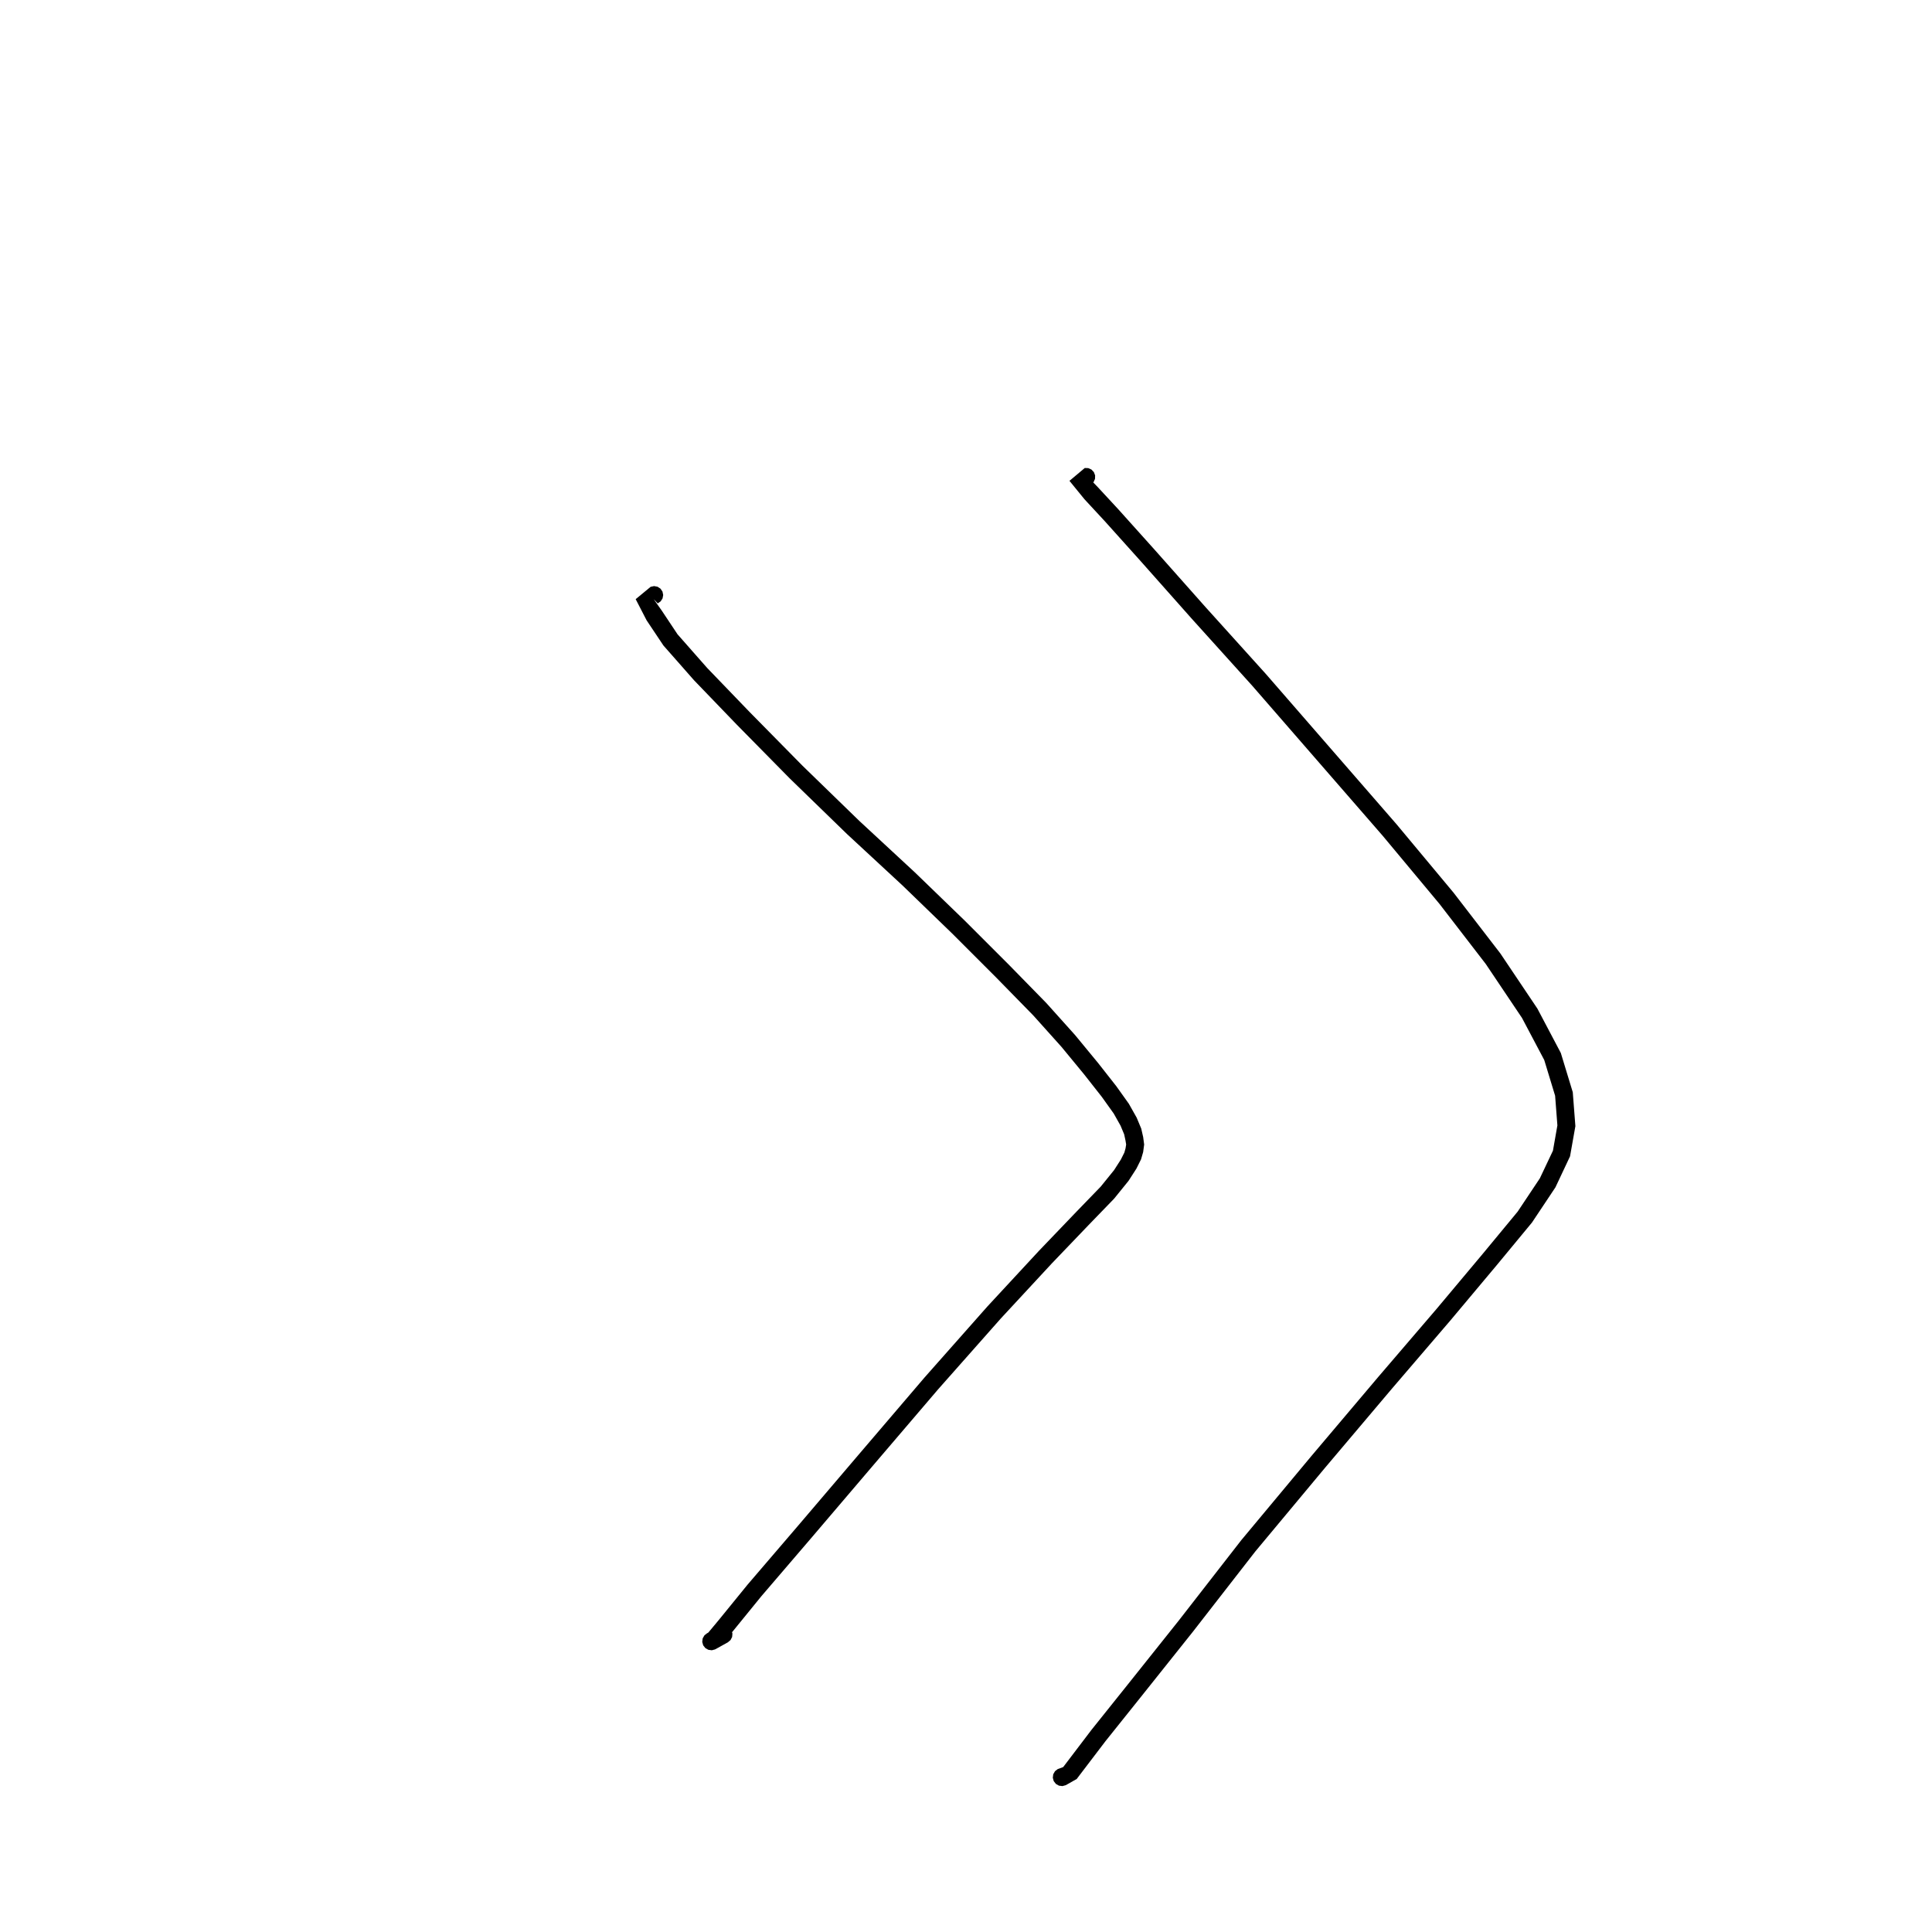
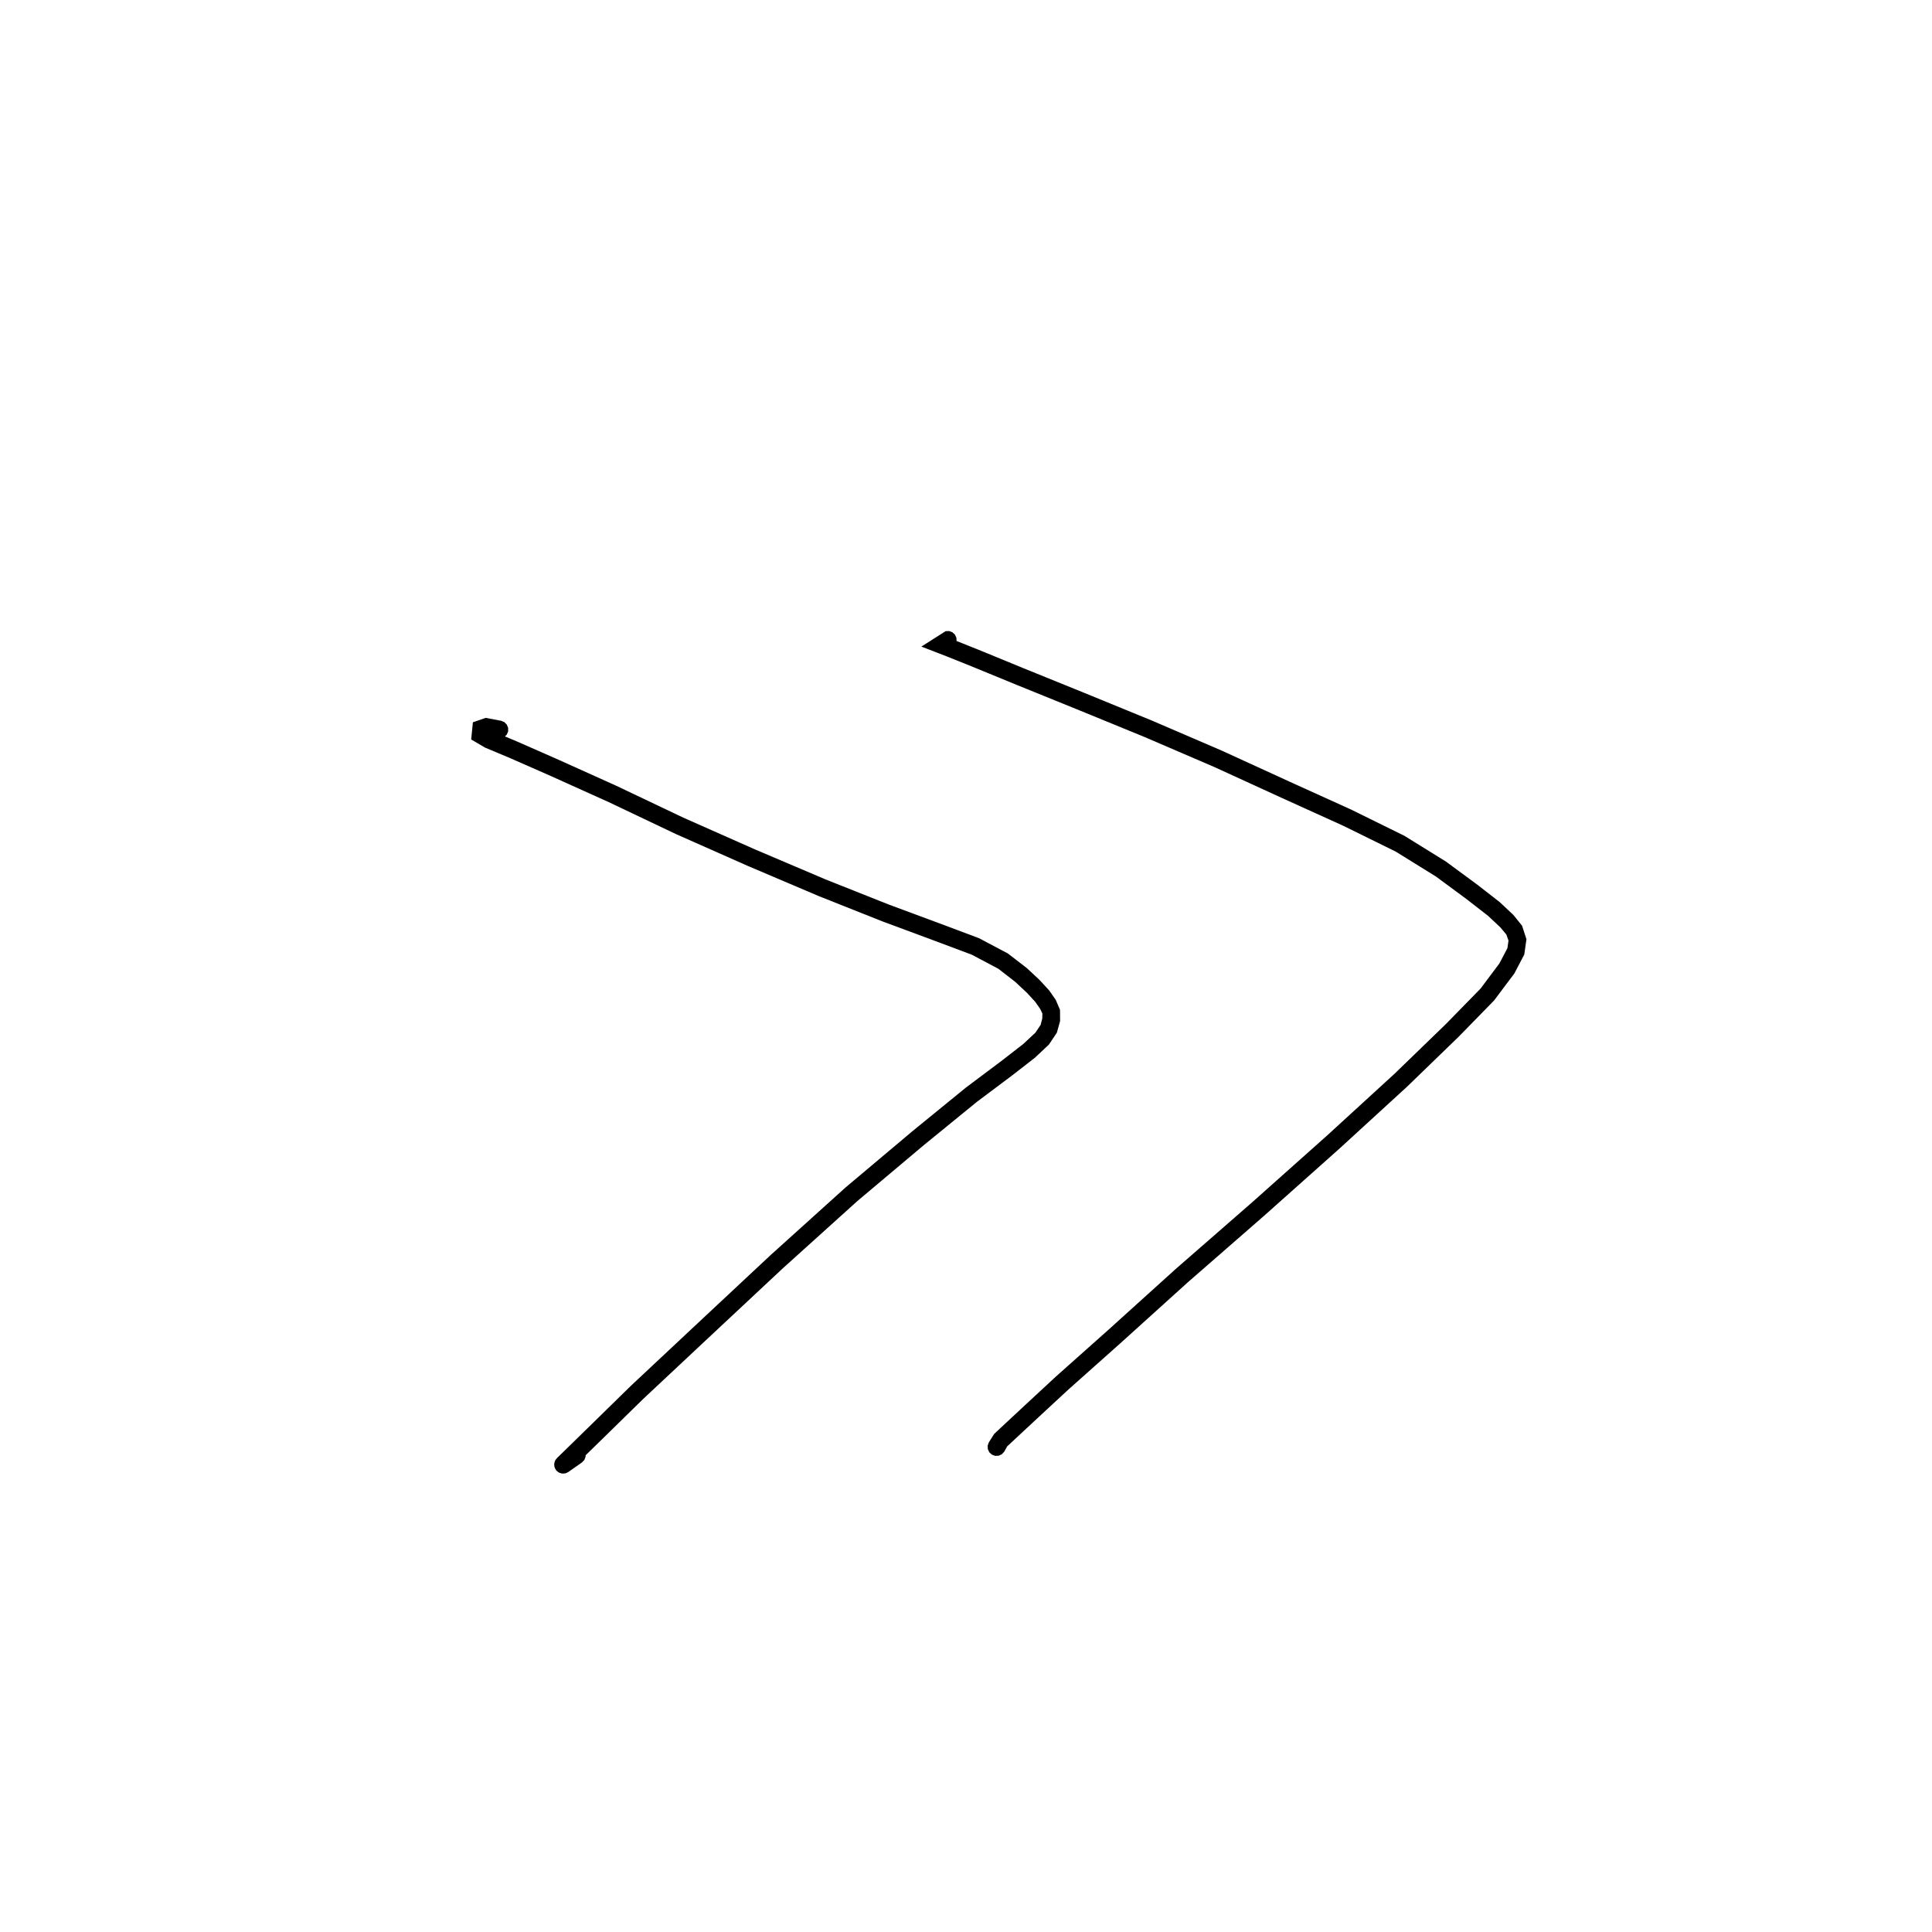
<svg xmlns="http://www.w3.org/2000/svg" viewBox="-300 -300 900 900" width="900" height="900" overflow="visible">
-   <path d="M 3.095 -26.64 L -3.878 -20.886 L 1.204 -11.047 L 9.053 0.704 L 23.317 16.902 L 43.136 37.485 L 67.868 62.597 L 94.518 88.485 L 120.346 112.414 L 143.453 134.763 L 164.298 155.609 L 181.313 173.001 L 194.483 187.677 L 205.026 200.481 L 213.299 211.008 L 218.823 218.738 L 222.008 224.407 L 223.679 228.415 L 224.296 231.279 L 224.603 233.165 L 224.317 234.944 L 223.78 236.884 L 222.137 240.165 L 218.975 245.094 L 212.775 252.757 L 201.471 264.434 L 183.969 282.698 L 159.989 308.581 L 130.695 341.68 L 99.531 378.164 L 71.052 411.579 L 48.245 438.187 L 34.921 454.557 L 29.399 461.193 L 29.626 460.724 L 28.289 461.668 L 27.415 463.051 L 27.136 464.664 L 27.497 466.26 L 28.44 467.597 L 29.824 468.471 L 31.436 468.75 L 33.032 468.389 L 35.538 466.909 L 41.408 459.874 L 54.666 443.585 L 77.429 417.028 L 105.912 383.608 L 137.027 347.181 L 166.214 314.204 L 190.082 288.442 L 207.516 270.249 L 218.997 258.382 L 225.708 250.096 L 229.382 244.392 L 231.536 240.078 L 232.519 236.702 L 232.991 233.165 L 232.54 229.733 L 231.637 225.762 L 229.511 220.656 L 225.86 214.173 L 219.993 205.954 L 211.556 195.215 L 200.833 182.197 L 187.421 167.252 L 170.259 149.707 L 149.332 128.781 L 126.11 106.32 L 100.293 82.401 L 73.777 56.644 L 49.142 31.629 L 29.468 11.199 L 15.63 -4.502 L 8.29 -15.535 L 4.51 -20.886 L 6.399 -18.93 L 7.748 -19.856 L 8.641 -21.227 L 8.941 -22.836 L 8.602 -24.437 L 7.676 -25.786 L 6.304 -26.679 L 4.696 -26.979 Z M 33.366 468.223 L 39.062 465.059 L 40.31 464 L 41.058 462.545 L 41.192 460.914 L 40.692 459.356 L 39.633 458.108 L 38.178 457.36 L 36.547 457.226 L 34.989 457.726 L 29.292 460.891 L 28.044 461.949 L 27.296 463.405 L 27.163 465.036 L 27.663 466.594 L 28.721 467.842 L 30.177 468.59 L 31.808 468.724 Z" fill="black" fill-rule="nonzero" />
-   <path d="M 205.323 -81.985 L 198.198 -76.01 L 205.181 -67.44 L 214.68 -57.181 L 231.363 -38.601 L 255.293 -11.633 L 283.378 19.488 L 313.734 54.398 L 344.086 89.303 L 370.592 121.109 L 392.108 149.04 L 409.012 174.205 L 419.367 193.79 L 424.432 210.443 L 425.493 224.258 L 423.421 236.033 L 417.317 248.917 L 406.97 264.434 L 390.765 284.024 L 369.144 309.818 L 341.806 341.713 L 310.648 378.57 L 278.317 417.368 L 249.045 455.002 L 225.14 484.978 L 208.405 505.897 L 195.273 523.175 L 192.745 524.097 L 191.452 525.1 L 190.641 526.522 L 190.437 528.145 L 190.869 529.724 L 191.872 531.016 L 193.294 531.827 L 194.918 532.032 L 196.496 531.599 L 201.563 528.724 L 215.012 511.065 L 231.695 490.212 L 255.638 460.188 L 284.848 422.632 L 317.073 383.962 L 348.194 347.148 L 375.539 315.245 L 397.209 289.394 L 413.663 269.49 L 424.582 253.108 L 431.389 238.651 L 433.874 224.603 L 432.657 208.798 L 427.089 190.514 L 416.178 169.846 L 398.904 144.124 L 377.13 115.853 L 350.47 83.862 L 320.064 48.894 L 289.66 13.929 L 261.542 -17.228 L 237.624 -44.184 L 220.89 -62.819 L 211.402 -73.066 L 206.232 -78.42 L 206.702 -73.711 L 208.233 -74.29 L 209.425 -75.41 L 210.099 -76.902 L 210.15 -78.538 L 209.571 -80.068 L 208.45 -81.261 L 206.959 -81.934 Z" fill="black" fill-rule="nonzero" />
+   <path d="M -66.583 35.761 L -73.734 34.414 L -79.706 36.453 L -80.503 44.474 L -74.115 48.231 L -62.233 53.217 L -43.291 61.551 L -16.386 73.678 L 14.77 88.495 L 48.266 103.341 L 81.377 117.422 L 111.086 129.229 L 134.674 137.981 L 152.681 144.726 L 165.056 151.278 L 172.939 157.392 L 178.364 162.459 L 182.26 166.706 L 184.535 169.949 L 185.58 172.13 L 185.532 174.47 L 184.761 177.431 L 182.372 181.011 L 176.738 186.278 L 166.638 194.13 L 149.871 206.707 L 125.106 226.899 L 93.886 253.171 L 58.872 284.759 L 23.907 317.444 L -6.121 345.571 L -24.388 363.457 L -40.588 379.278 L -41.514 380.628 L -41.852 382.229 L -41.552 383.837 L -40.659 385.209 L -39.309 386.134 L -37.708 386.472 L -36.099 386.172 L -34.728 385.279 L -18.523 369.454 L -0.335 351.644 L 29.638 323.569 L 64.546 290.937 L 99.405 259.488 L 130.463 233.354 L 155.066 213.293 L 171.716 200.807 L 182.123 192.709 L 188.641 186.584 L 192.328 181.05 L 193.835 175.656 L 193.788 170.402 L 191.794 165.747 L 188.752 161.395 L 184.295 156.528 L 178.326 150.962 L 169.501 144.165 L 156.053 137.046 L 137.604 130.121 L 114.104 121.403 L 84.573 109.667 L 51.607 95.647 L 18.268 80.872 L -12.855 66.069 L -39.873 53.892 L -58.906 45.517 L -70.568 40.63 L -74.814 38.311 L -74.851 43.294 L -73.734 42.802 L -68.228 43.986 L -66.591 43.988 L -65.079 43.363 L -63.92 42.207 L -63.293 40.696 L -63.291 39.06 L -63.915 37.547 L -65.071 36.389 Z M -35.253 385.714 L -28.924 381.284 L -27.792 380.102 L -27.199 378.577 L -27.234 376.941 L -27.893 375.443 L -29.075 374.311 L -30.6 373.718 L -32.236 373.753 L -33.734 374.412 L -40.063 378.843 L -41.195 380.025 L -41.788 381.55 L -41.753 383.186 L -41.094 384.684 L -39.912 385.815 L -38.387 386.409 L -36.751 386.373 Z" fill="black" fill-rule="nonzero" />
+   <path d="M 140.513 -5.985 L 129.211 1.205 L 141.35 5.904 L 152.406 10.34 L 173.67 19.074 L 201.771 30.466 L 233.249 43.36 L 265.83 57.378 L 297.312 71.791 L 325.743 84.68 L 350.2 96.716 L 368.867 108.294 L 383.108 118.792 L 393.194 126.633 L 398.939 132.021 L 401.729 135.355 L 402.717 138.17 L 402.208 141.704 L 398.462 148.828 L 389.702 160.518 L 373.567 177.02 L 349.725 200.106 L 318.265 228.912 L 283.366 260.019 L 247.66 291.166 L 216.122 319.664 L 191.806 341.32 L 176.196 355.788 L 163.136 367.958 L 160.644 371.893 L 160.092 373.433 L 160.172 375.068 L 160.871 376.547 L 162.083 377.647 L 163.623 378.199 L 165.258 378.119 L 166.737 377.42 L 167.837 376.208 L 169.142 373.814 L 181.905 361.934 L 197.434 347.54 L 221.726 325.905 L 253.226 297.441 L 288.913 266.31 L 323.887 235.138 L 355.465 206.223 L 379.471 182.98 L 395.994 166.065 L 405.462 153.45 L 410.071 144.625 L 411.08 137.526 L 409.031 131.227 L 404.985 126.207 L 398.578 120.202 L 388.158 112.094 L 373.538 101.327 L 354.23 89.36 L 329.32 77.093 L 300.79 64.158 L 269.233 49.711 L 236.498 35.627 L 204.938 22.699 L 176.837 11.306 L 155.568 2.571 L 143.84 -2.106 L 137.245 -1.205 L 142.399 2.188 L 143.891 1.516 L 145.012 0.324 L 145.592 -1.206 L 145.542 -2.842 L 144.87 -4.334 L 143.679 -5.455 L 142.148 -6.035 Z" fill="black" fill-rule="nonzero" />
</svg>
